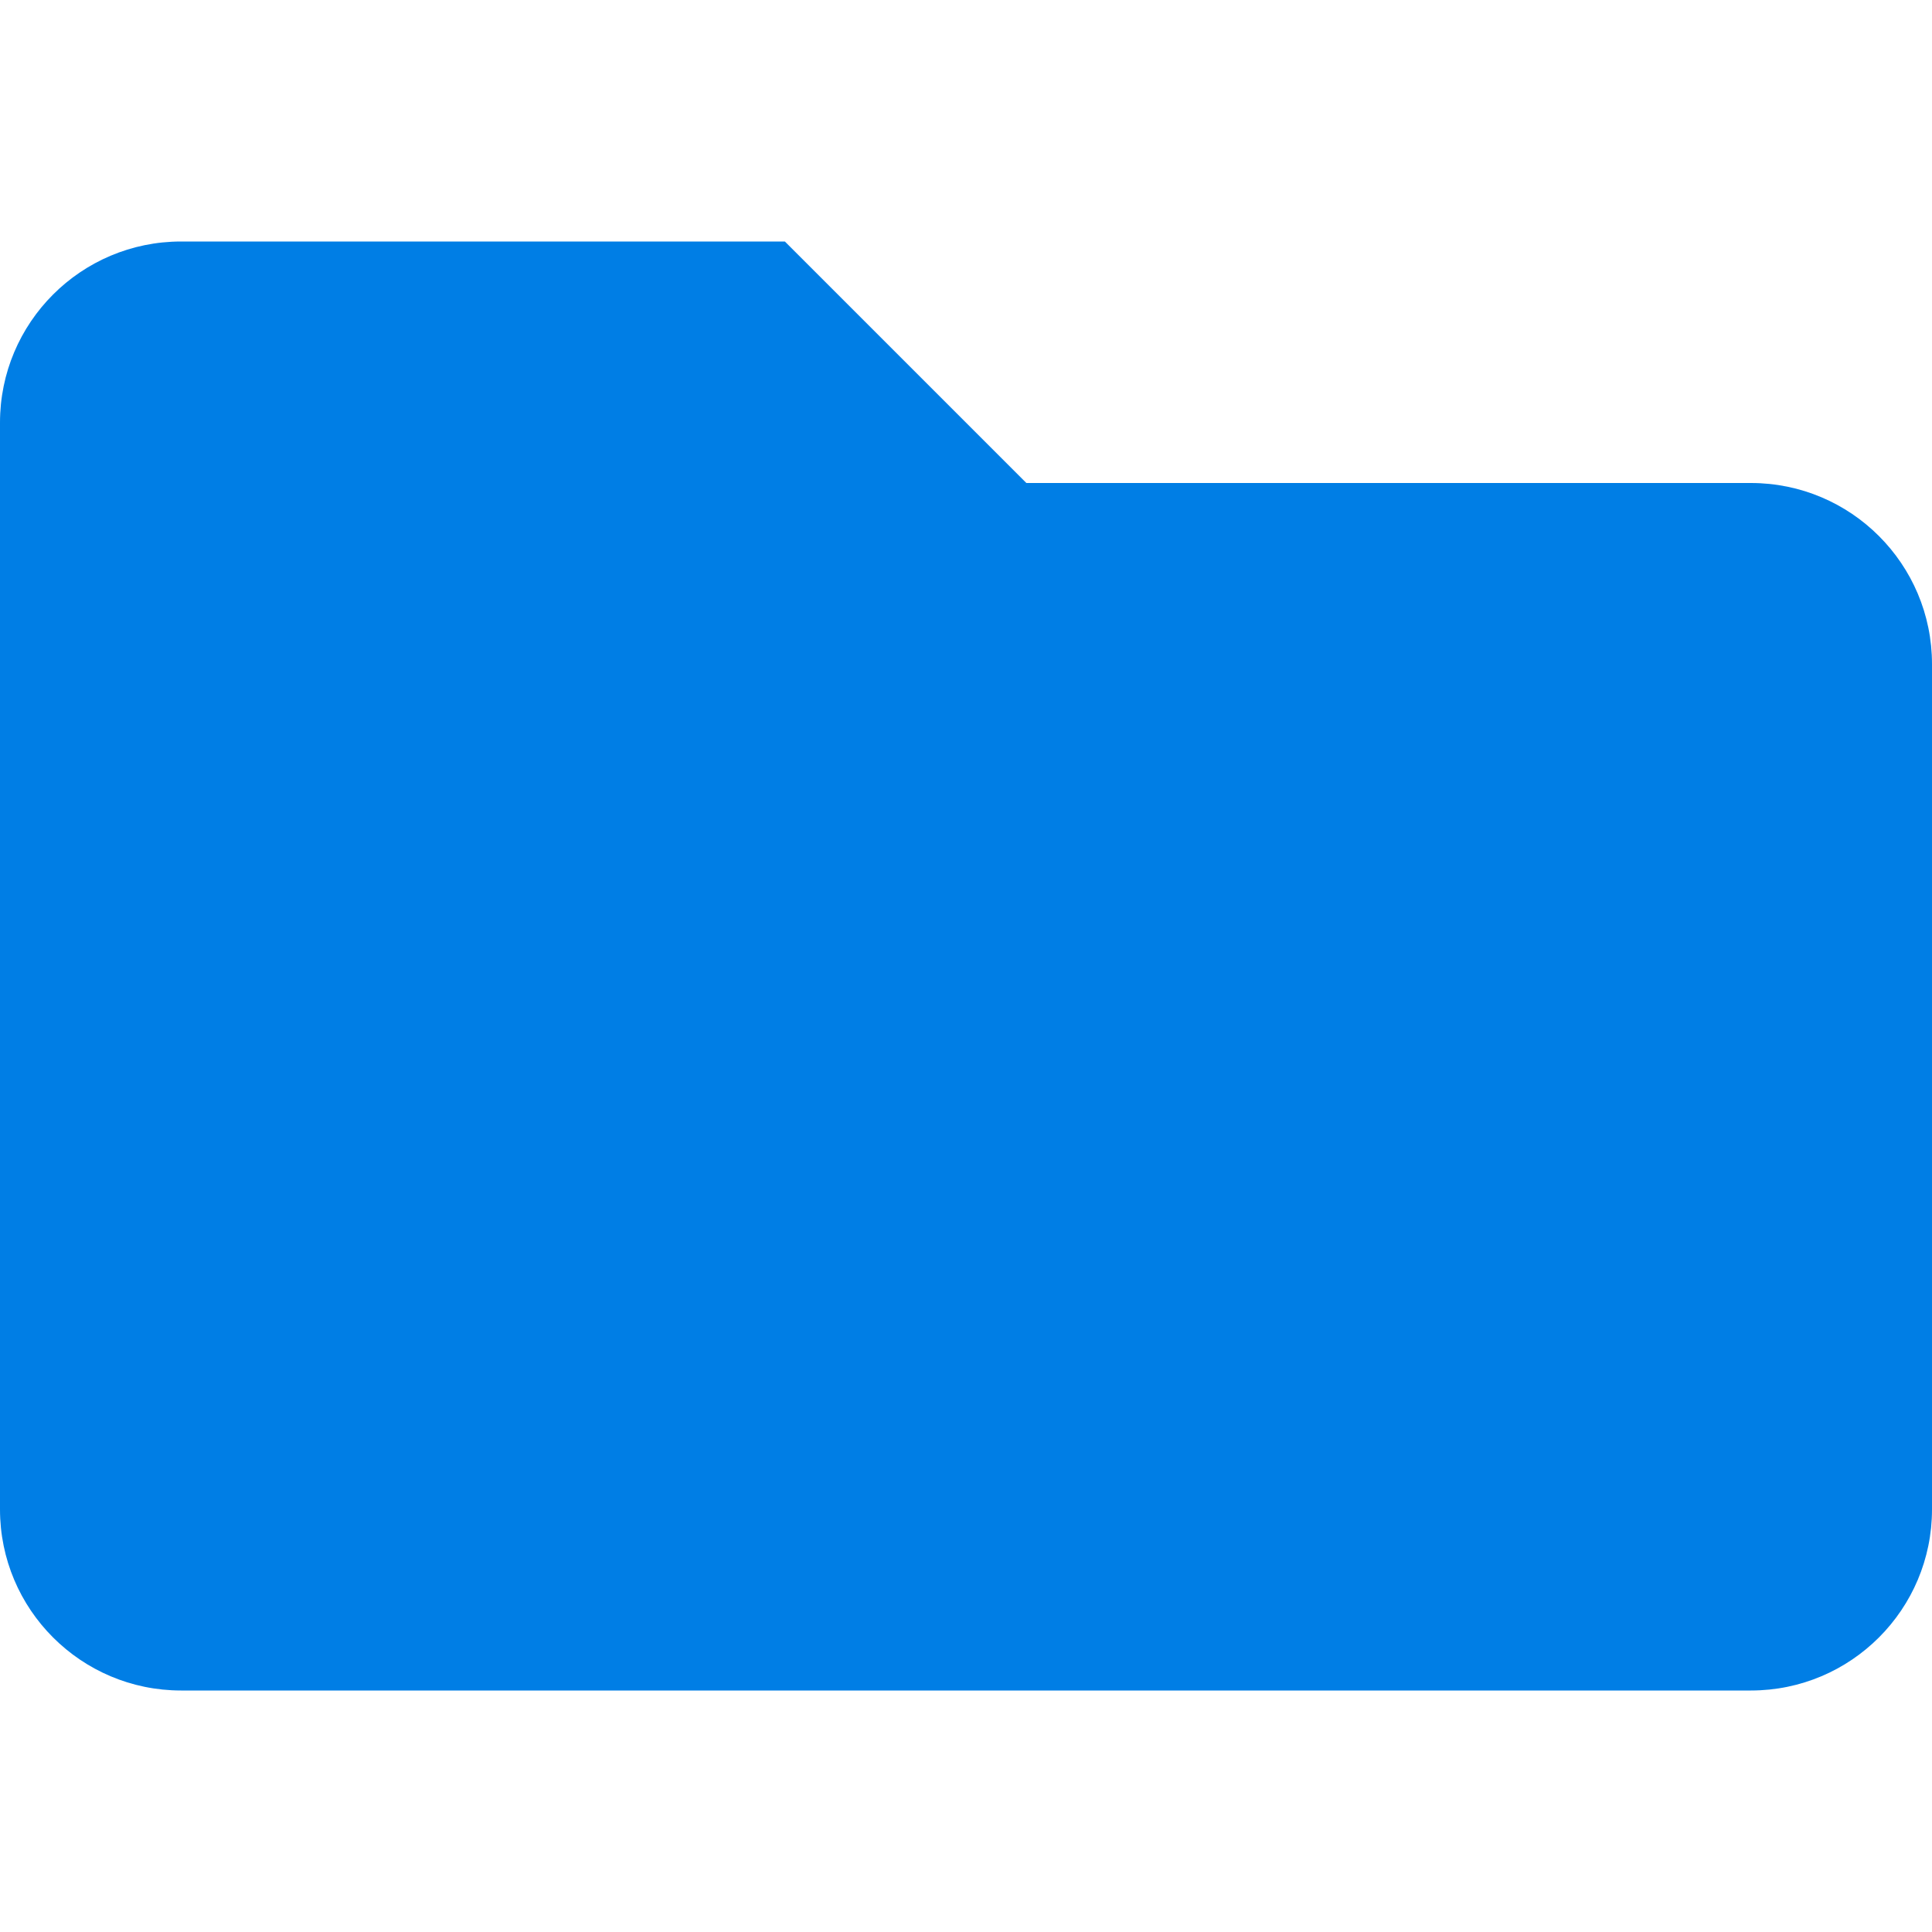
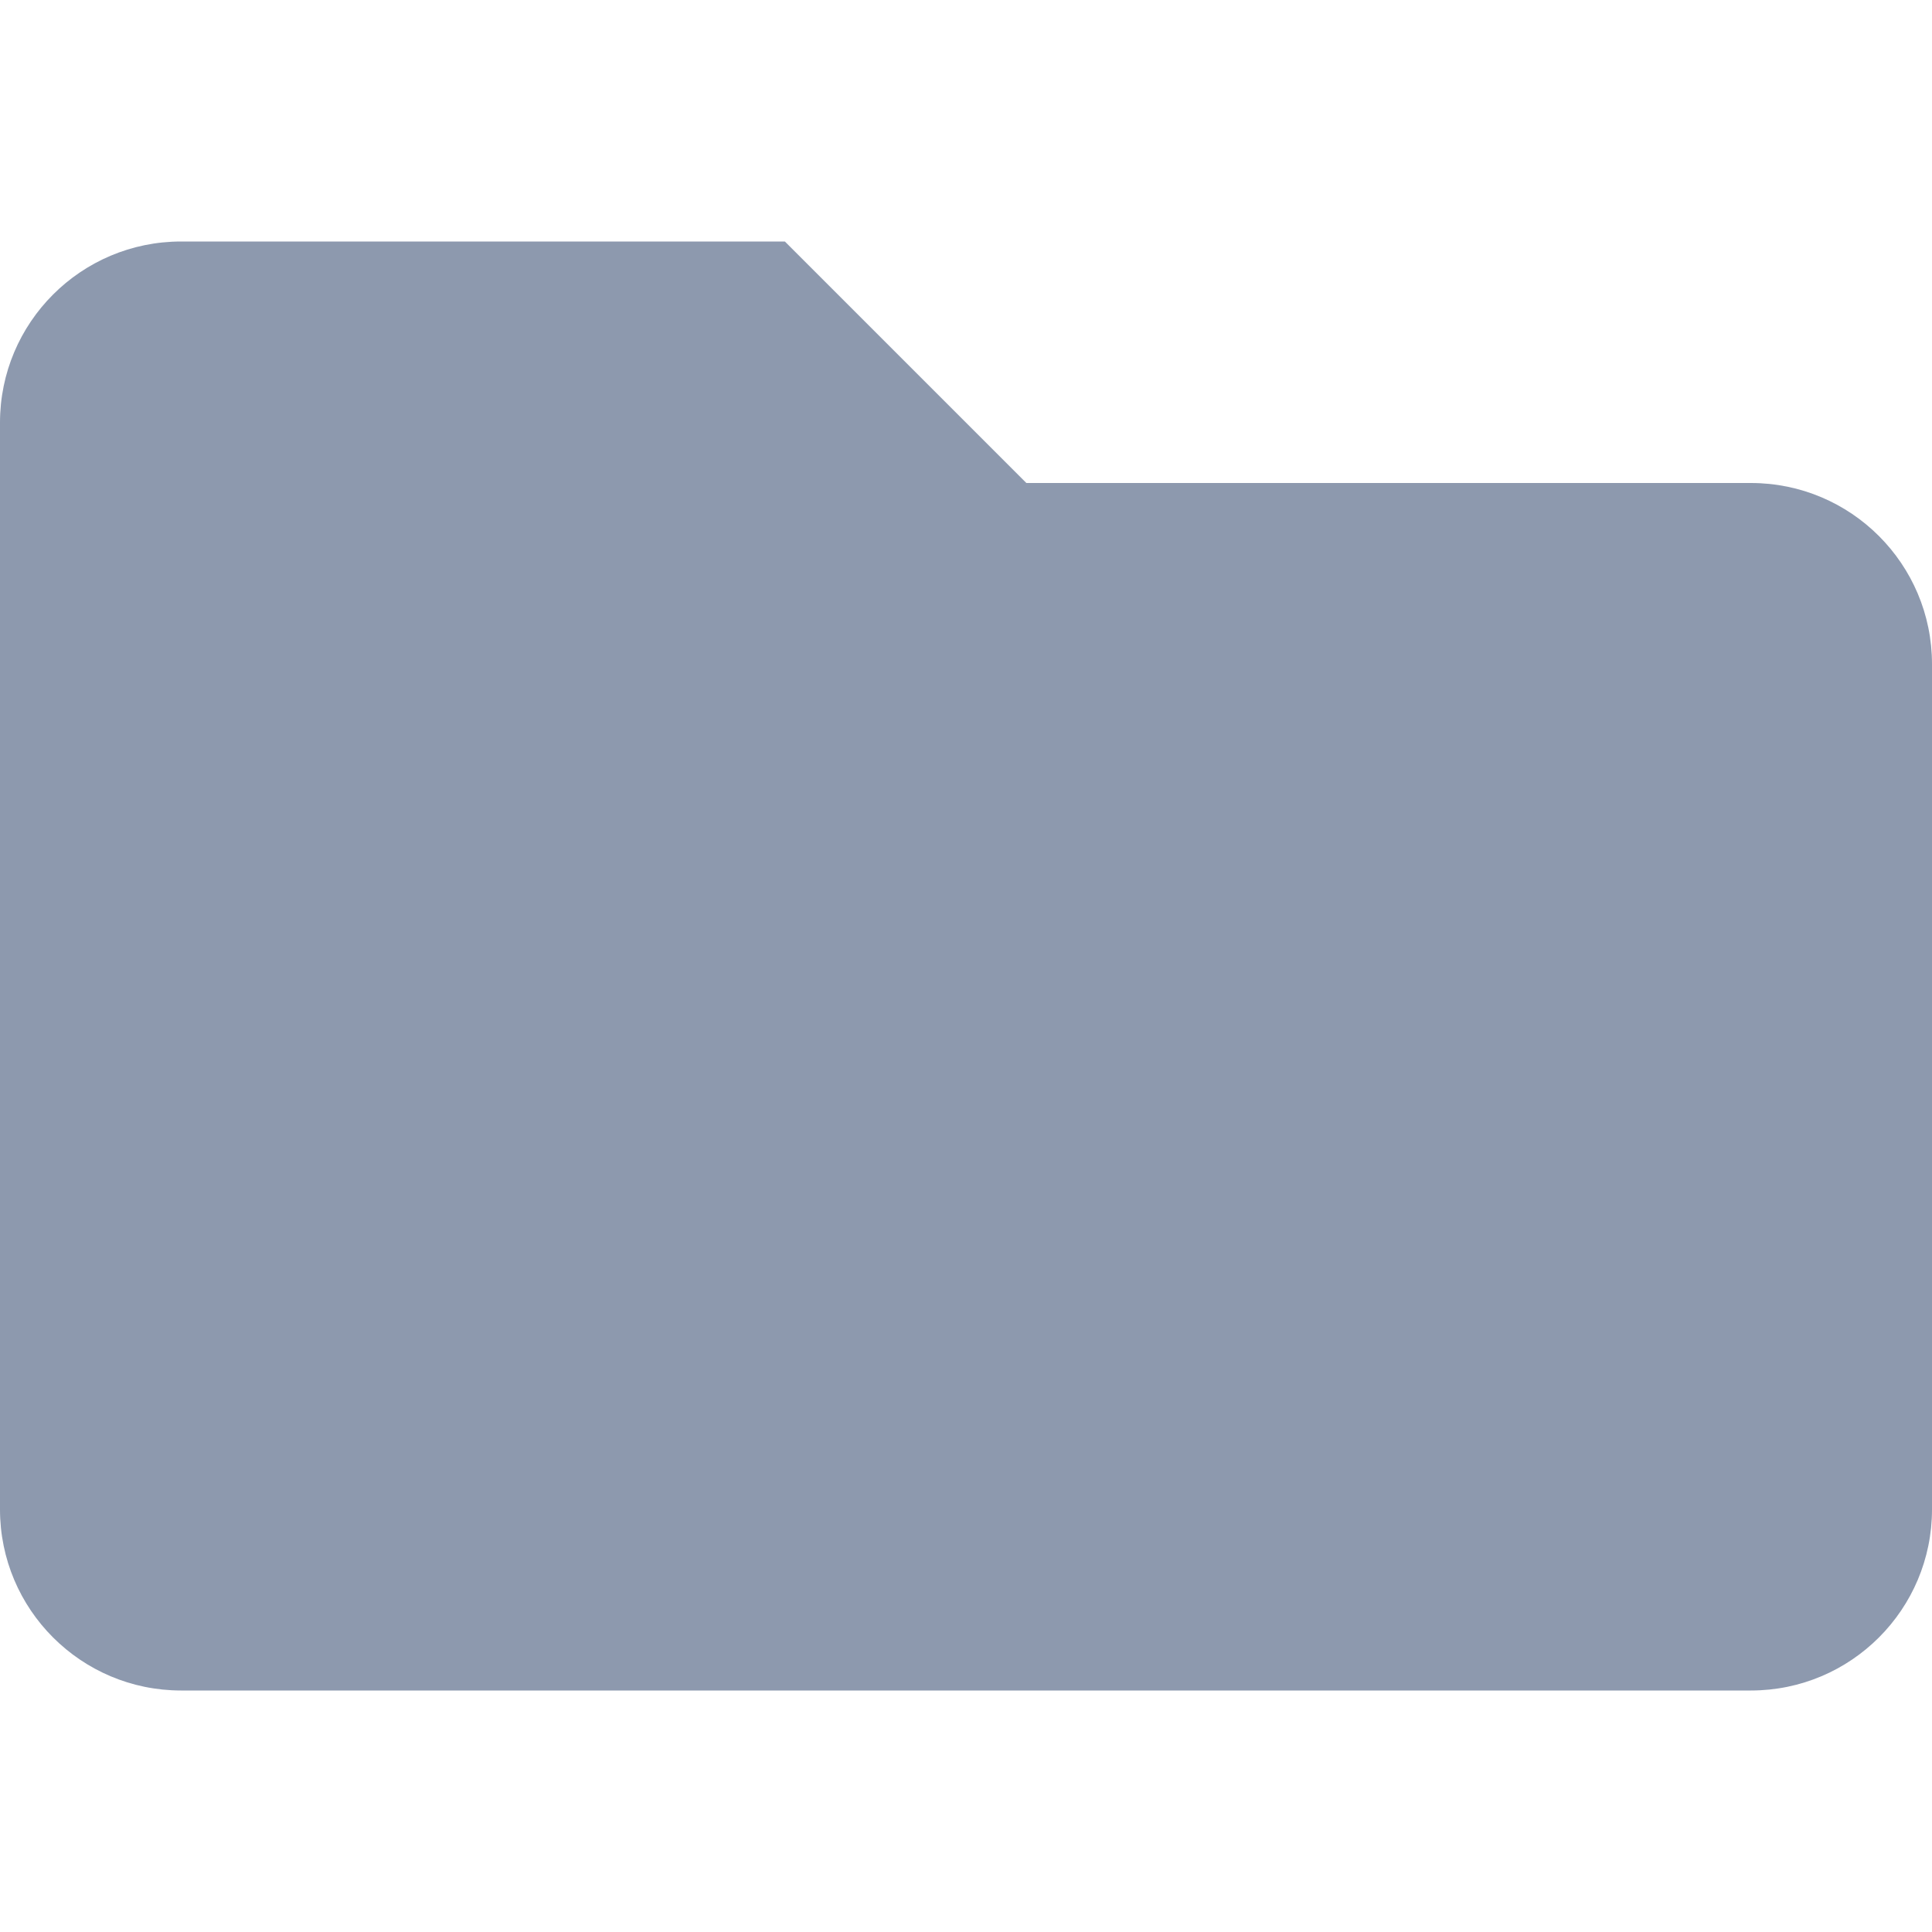
<svg xmlns="http://www.w3.org/2000/svg" viewBox="0 0 512 512" version="1.1" id="svg4">
  <defs id="defs8" />
-   <path d="M464 128H272l-64-64H48C21.49 64 0 85.49 0 112v288c0 26.51 21.49 48 48 48h416c26.51 0 48-21.49 48-48V176c0-26.51-21.49-48-48-48z" id="path2" style="fill:#007ee5" />
+   <path d="M464 128H272l-64-64H48C21.49 64 0 85.49 0 112v288c0 26.51 21.49 48 48 48h416c26.51 0 48-21.49 48-48V176c0-26.51-21.49-48-48-48z" id="path2" style="fill:#8D99AE" />
</svg>
